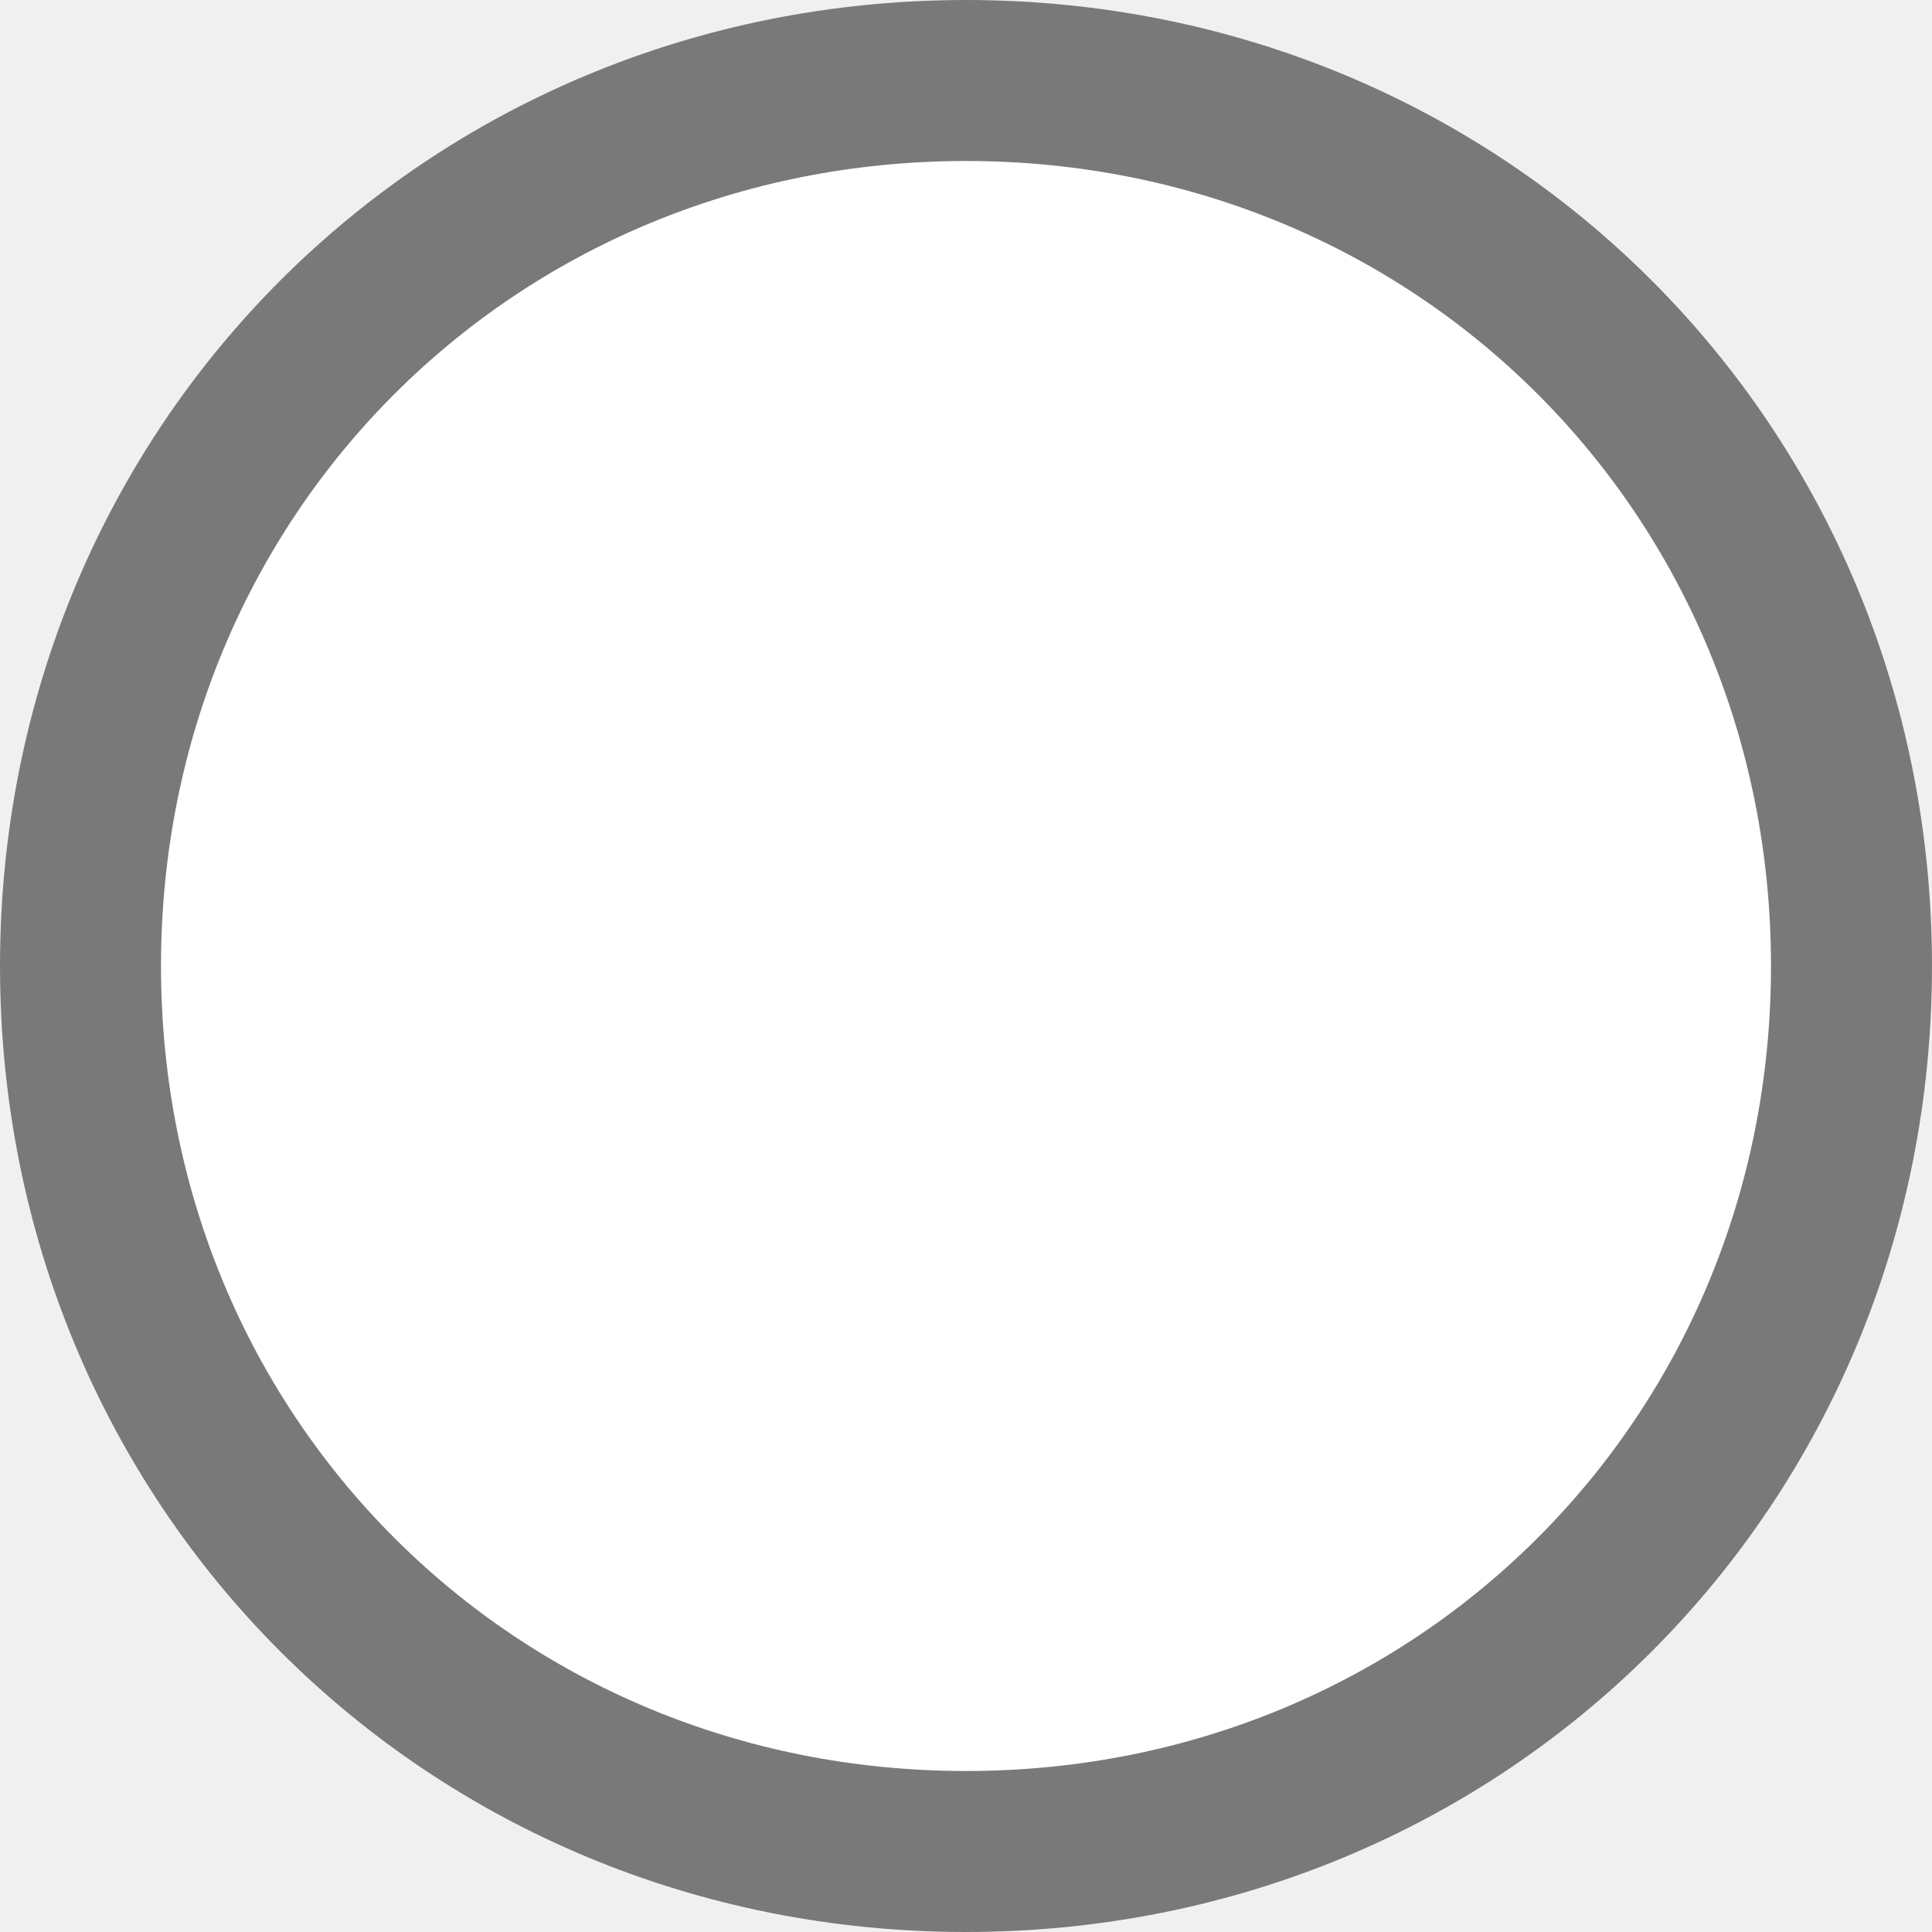
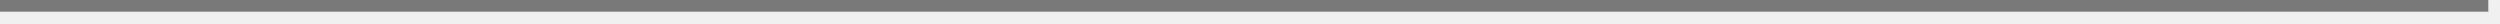
- <svg xmlns="http://www.w3.org/2000/svg" version="1.1" width="12px" height="12px" viewBox="430 1588  12 12">
-   <path d="M 436 1588  C 439.36 1588  442 1590.64  442 1594  C 442 1597.36  439.36 1600  436 1600  C 432.64 1600  430 1597.36  430 1594  C 430 1590.64  432.64 1588  436 1588  Z " fill-rule="nonzero" fill="#ffffff" stroke="none" />
-   <path d="M 436 1588.5  C 439.08 1588.5  441.5 1590.92  441.5 1594  C 441.5 1597.08  439.08 1599.5  436 1599.5  C 432.92 1599.5  430.5 1597.08  430.5 1594  C 430.5 1590.92  432.92 1588.5  436 1588.5  Z " stroke-width="1" stroke="#797979" fill="none" />
+ <svg xmlns="http://www.w3.org/2000/svg" version="1.1" width="214px" height="2px">
+   <g transform="matrix(1 0 0 1 -330 -443 )">
+     <path d="M 330 443.5  L 543 443.5  " stroke-width="1" stroke="#797979" fill="none" />
+   </g>
</svg>
